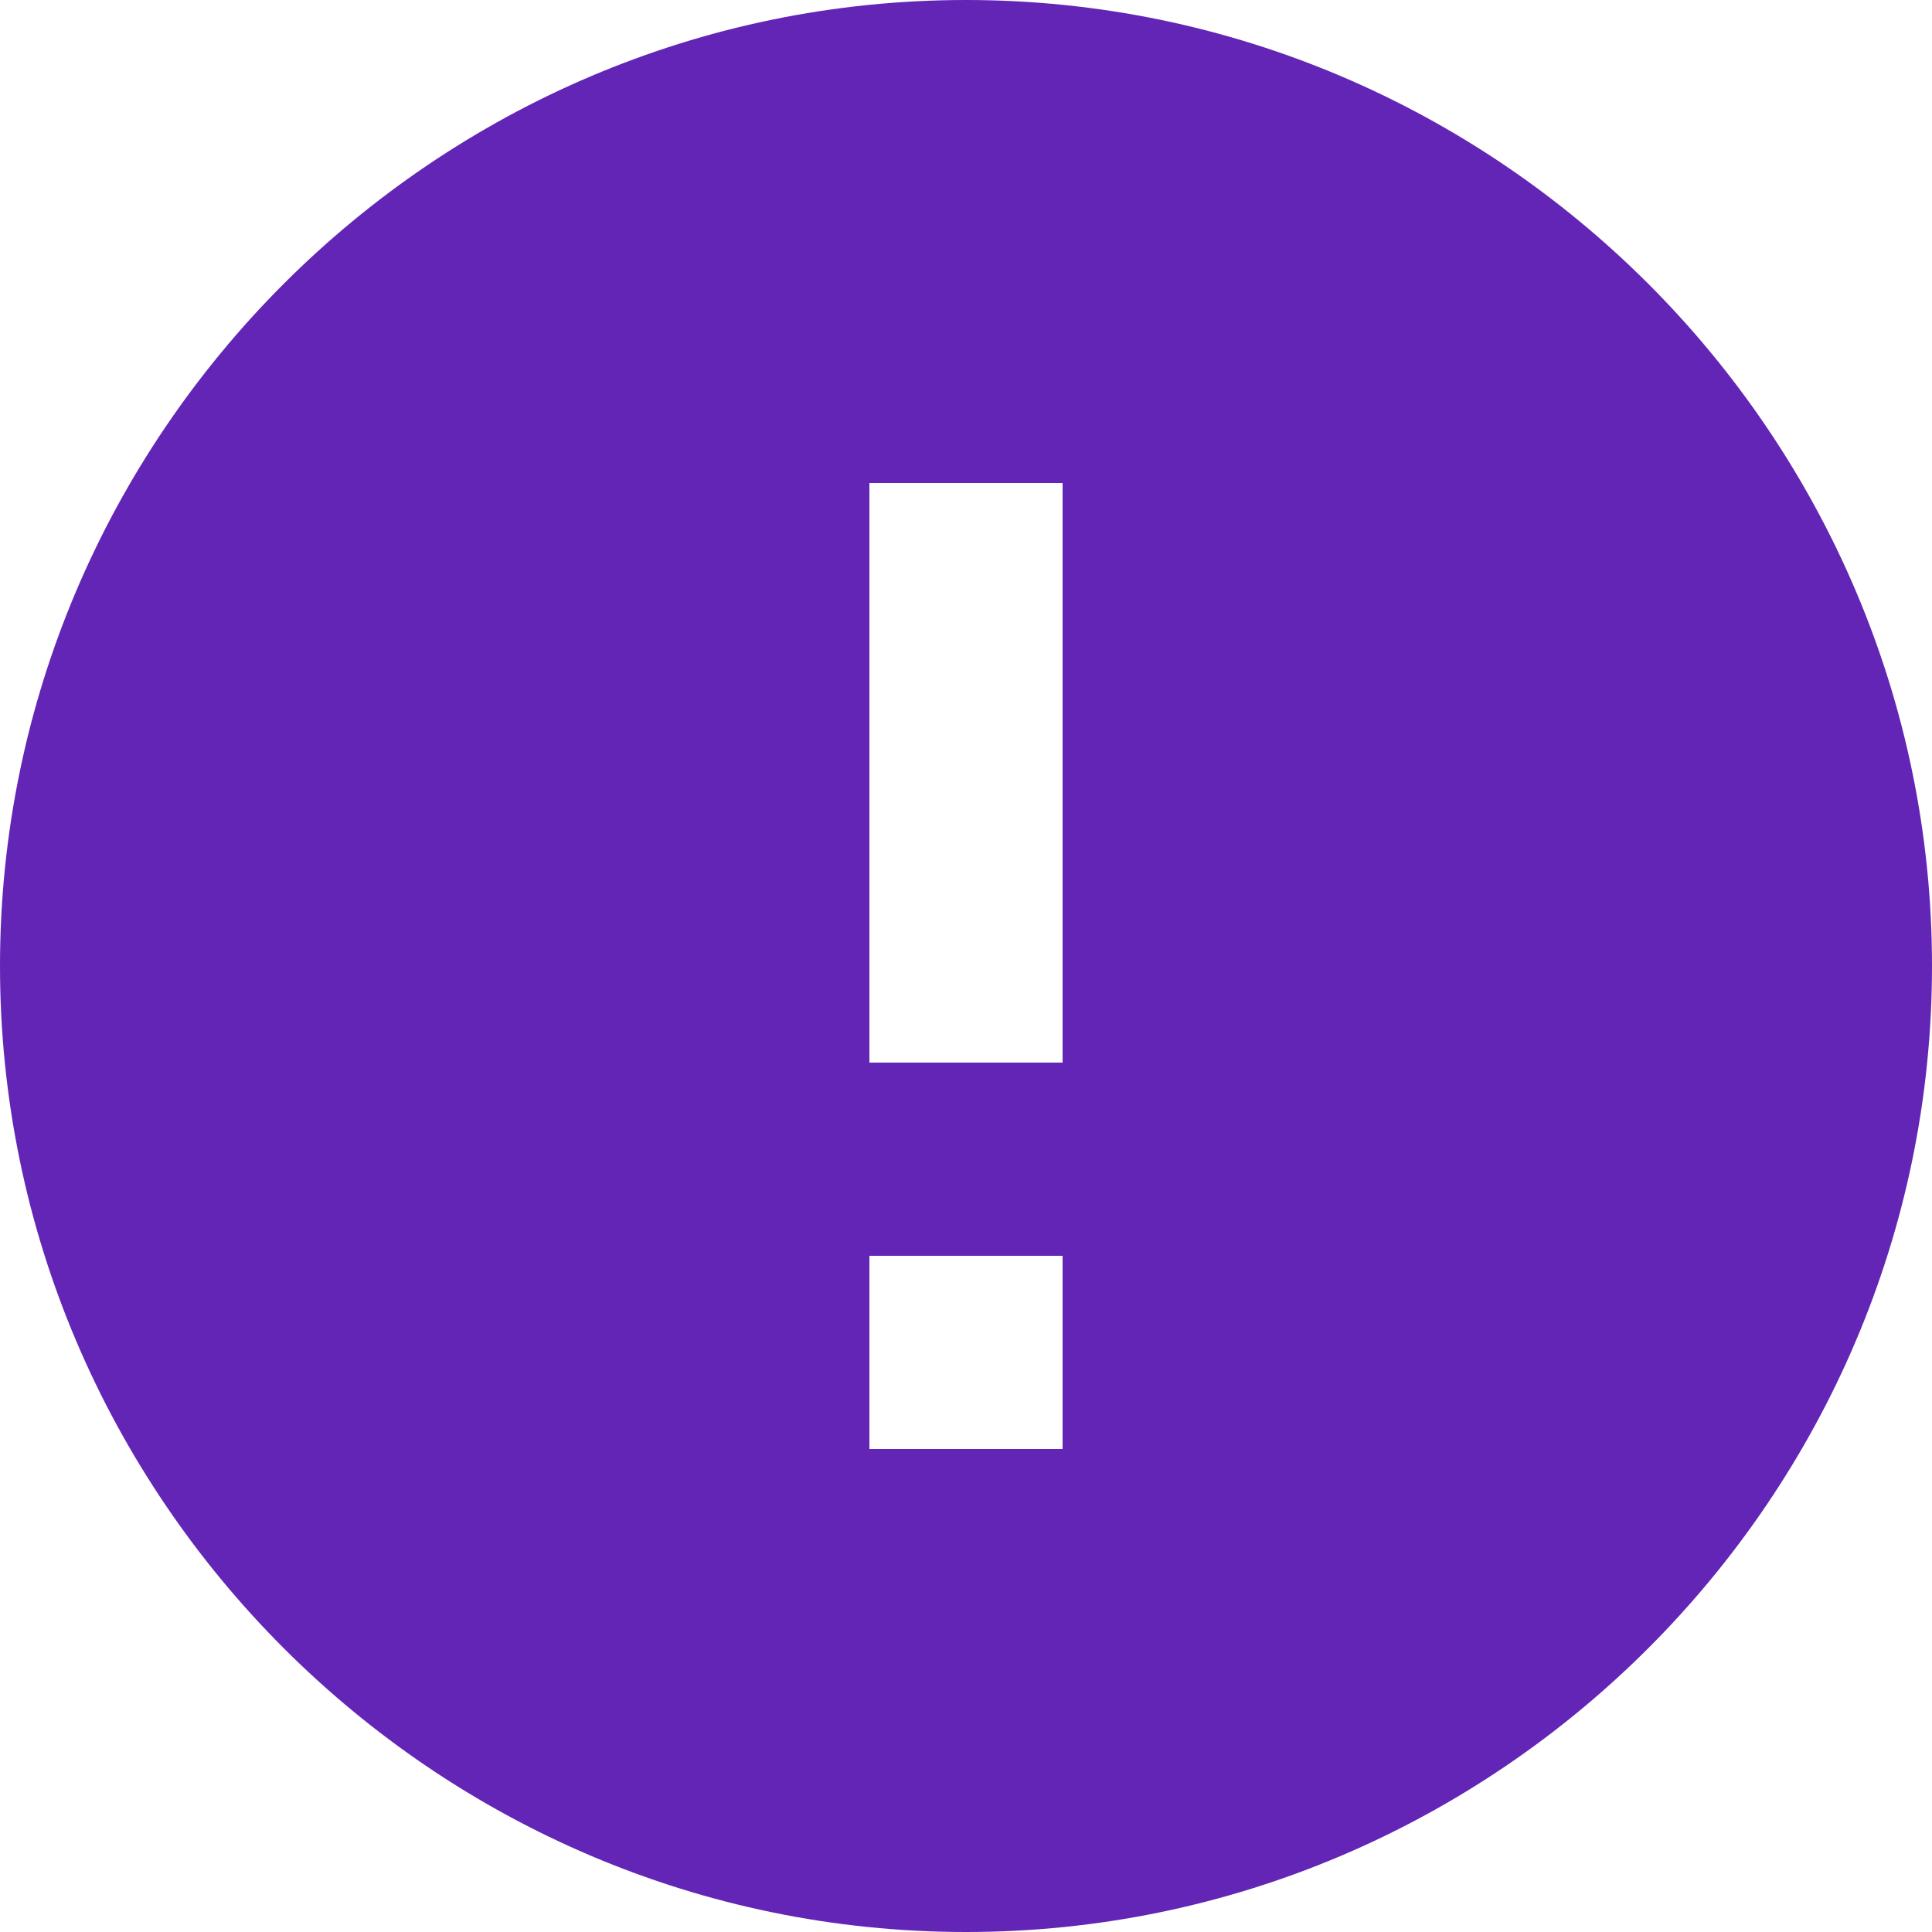
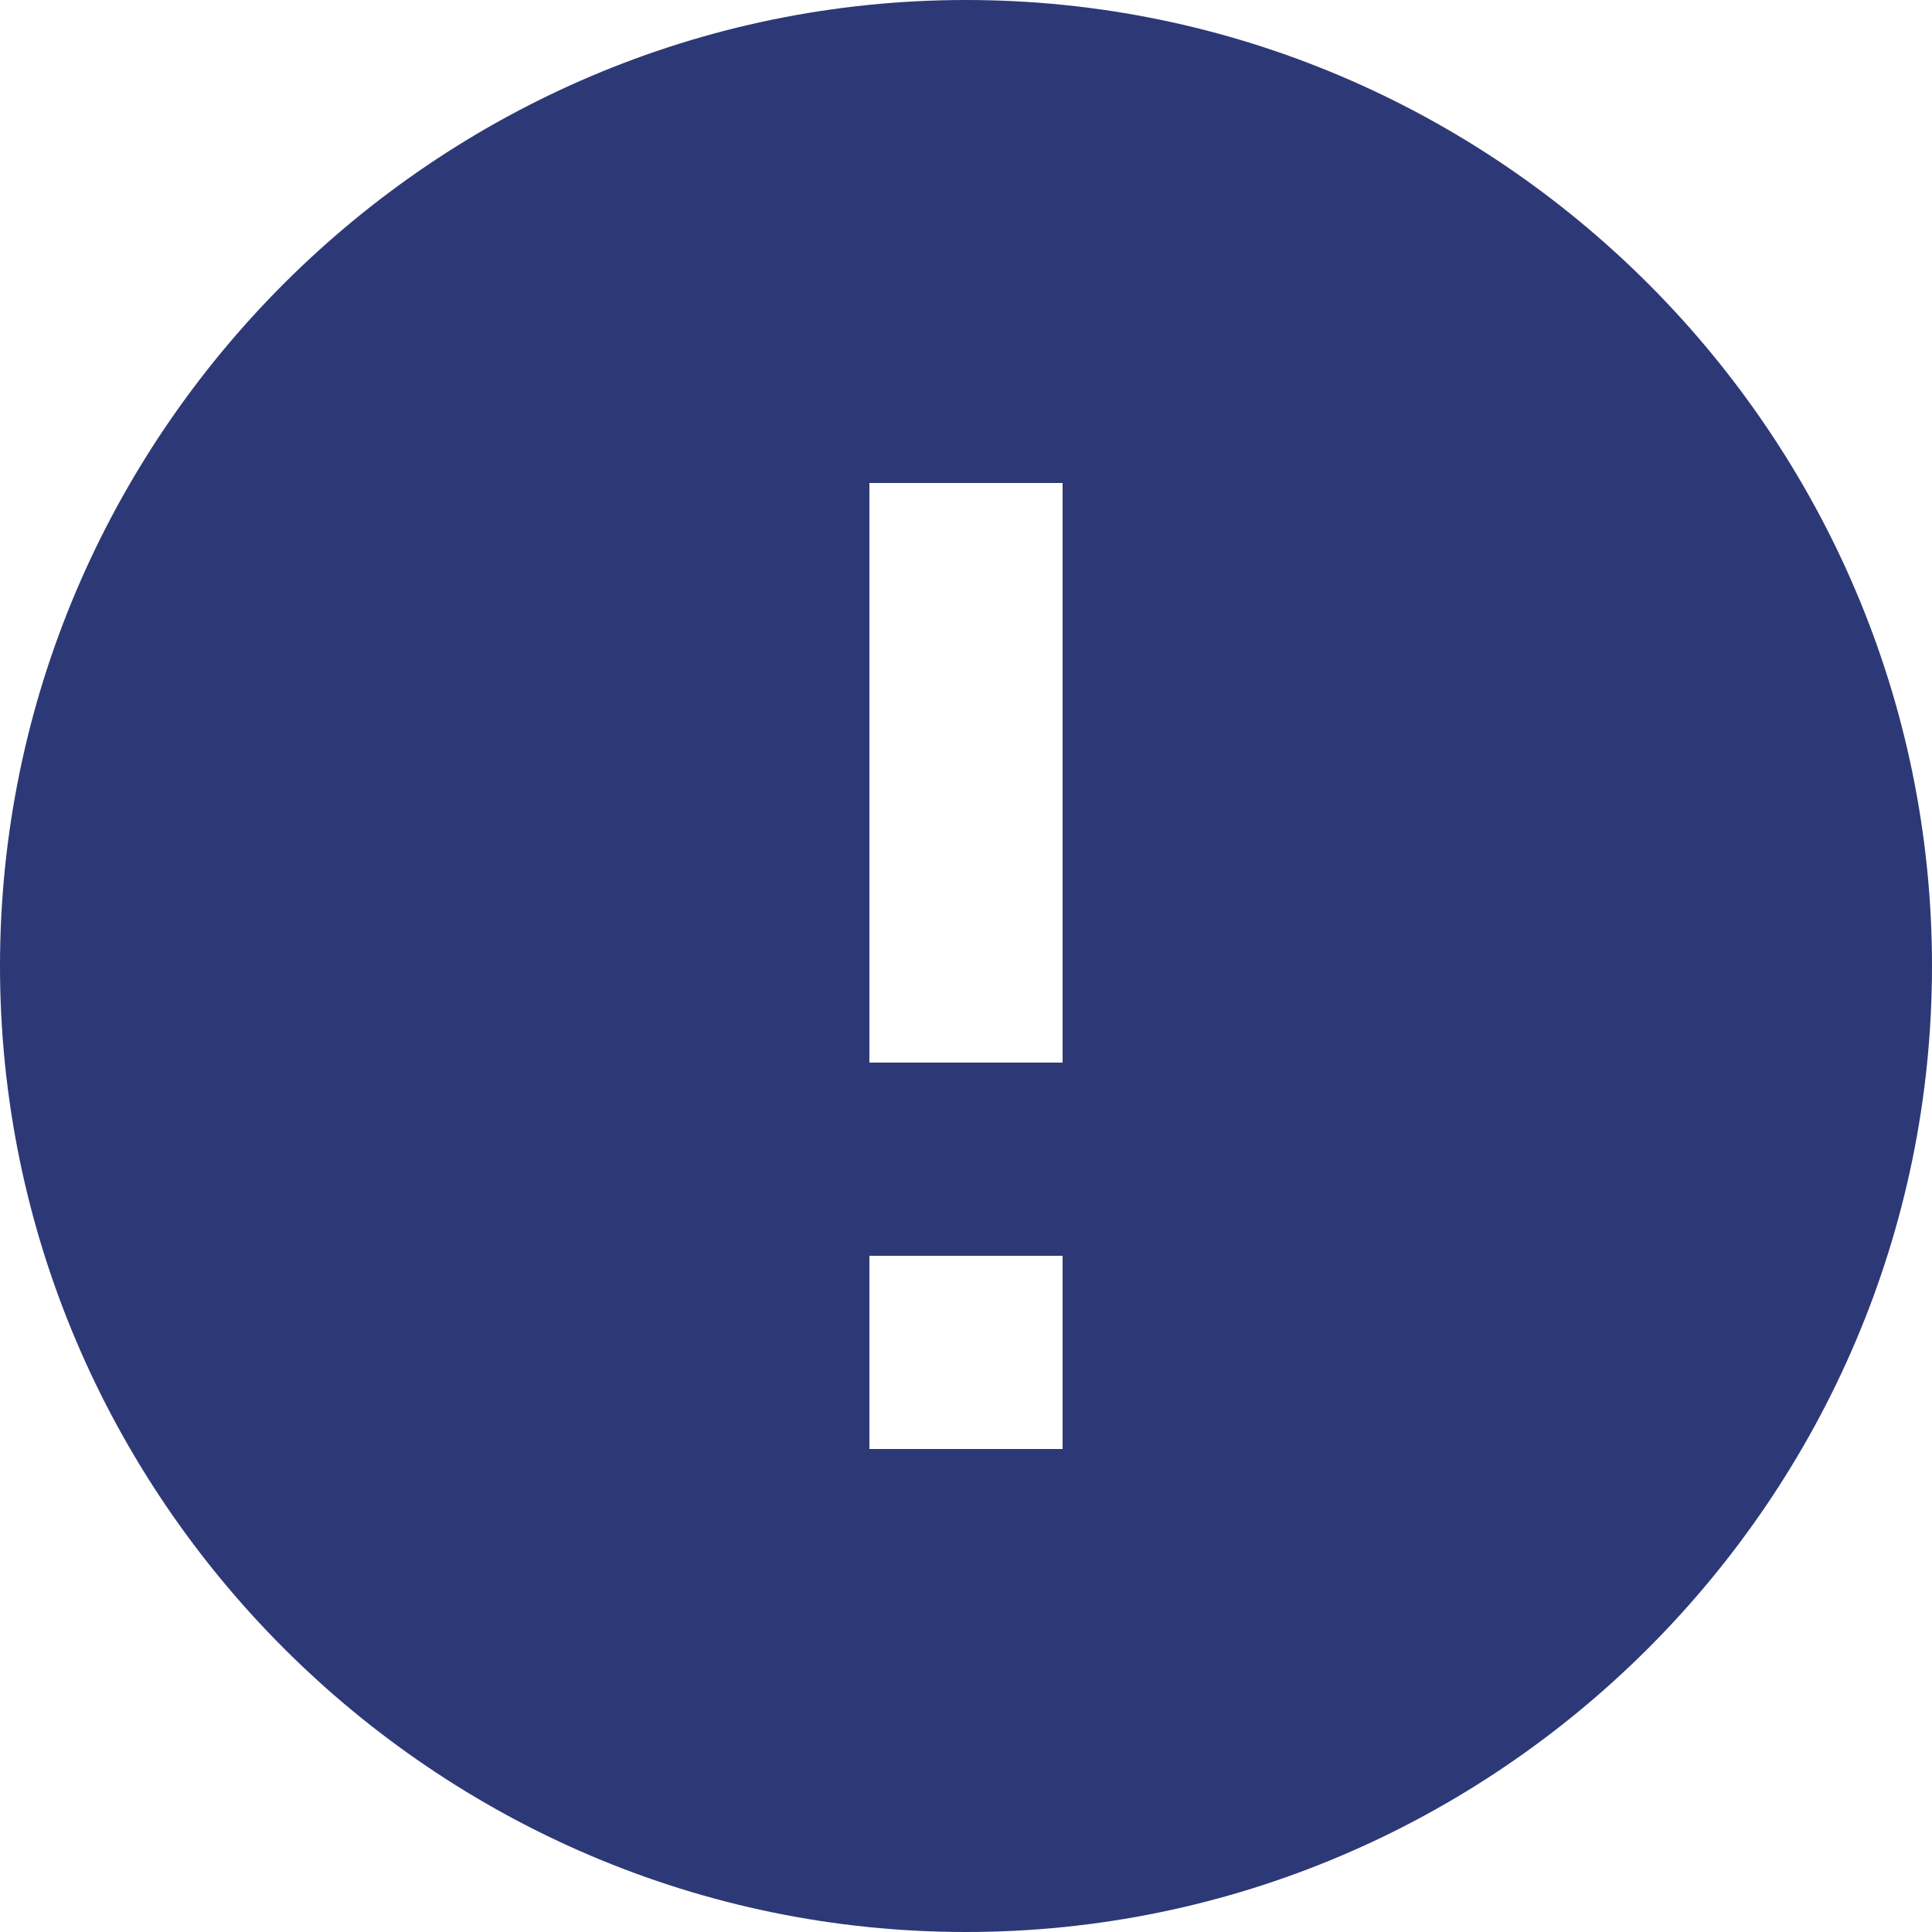
<svg xmlns="http://www.w3.org/2000/svg" height="20px" version="1.1" viewBox="0 0 20 20" width="20px">
  <defs />
  <g fill="none" fill-rule="evenodd" id="Page-1" stroke="none" stroke-width="1">
    <g fill="#000000" id="Core" transform="translate(-2, -212)">
      <g id="error" transform="translate(2, 212)">
-         <path d="M10,0 C4.5,0 0,4.5 0,10 C0,15.5 4.5,20 10,20 C15.5,20 20,15.5 20,10 C20,4.5 15.5,0 10,0 L10,0 Z M11,15 L9,15 L9,13 L11,13 L11,15 L11,15 Z M11,11 L9,11 L9,5 L11,5 L11,11 L11,11 Z" id="Shape" fill="#6225B5" />
+         <path d="M10,0 C4.5,0 0,4.5 0,10 C0,15.5 4.5,20 10,20 C15.5,20 20,15.5 20,10 C20,4.5 15.5,0 10,0 L10,0 Z M11,15 L9,15 L9,13 L11,13 L11,15 L11,15 Z M11,11 L9,11 L9,5 L11,5 L11,11 L11,11 Z" id="Shape" fill="#2D3976" />
      </g>
    </g>
  </g>
</svg>
